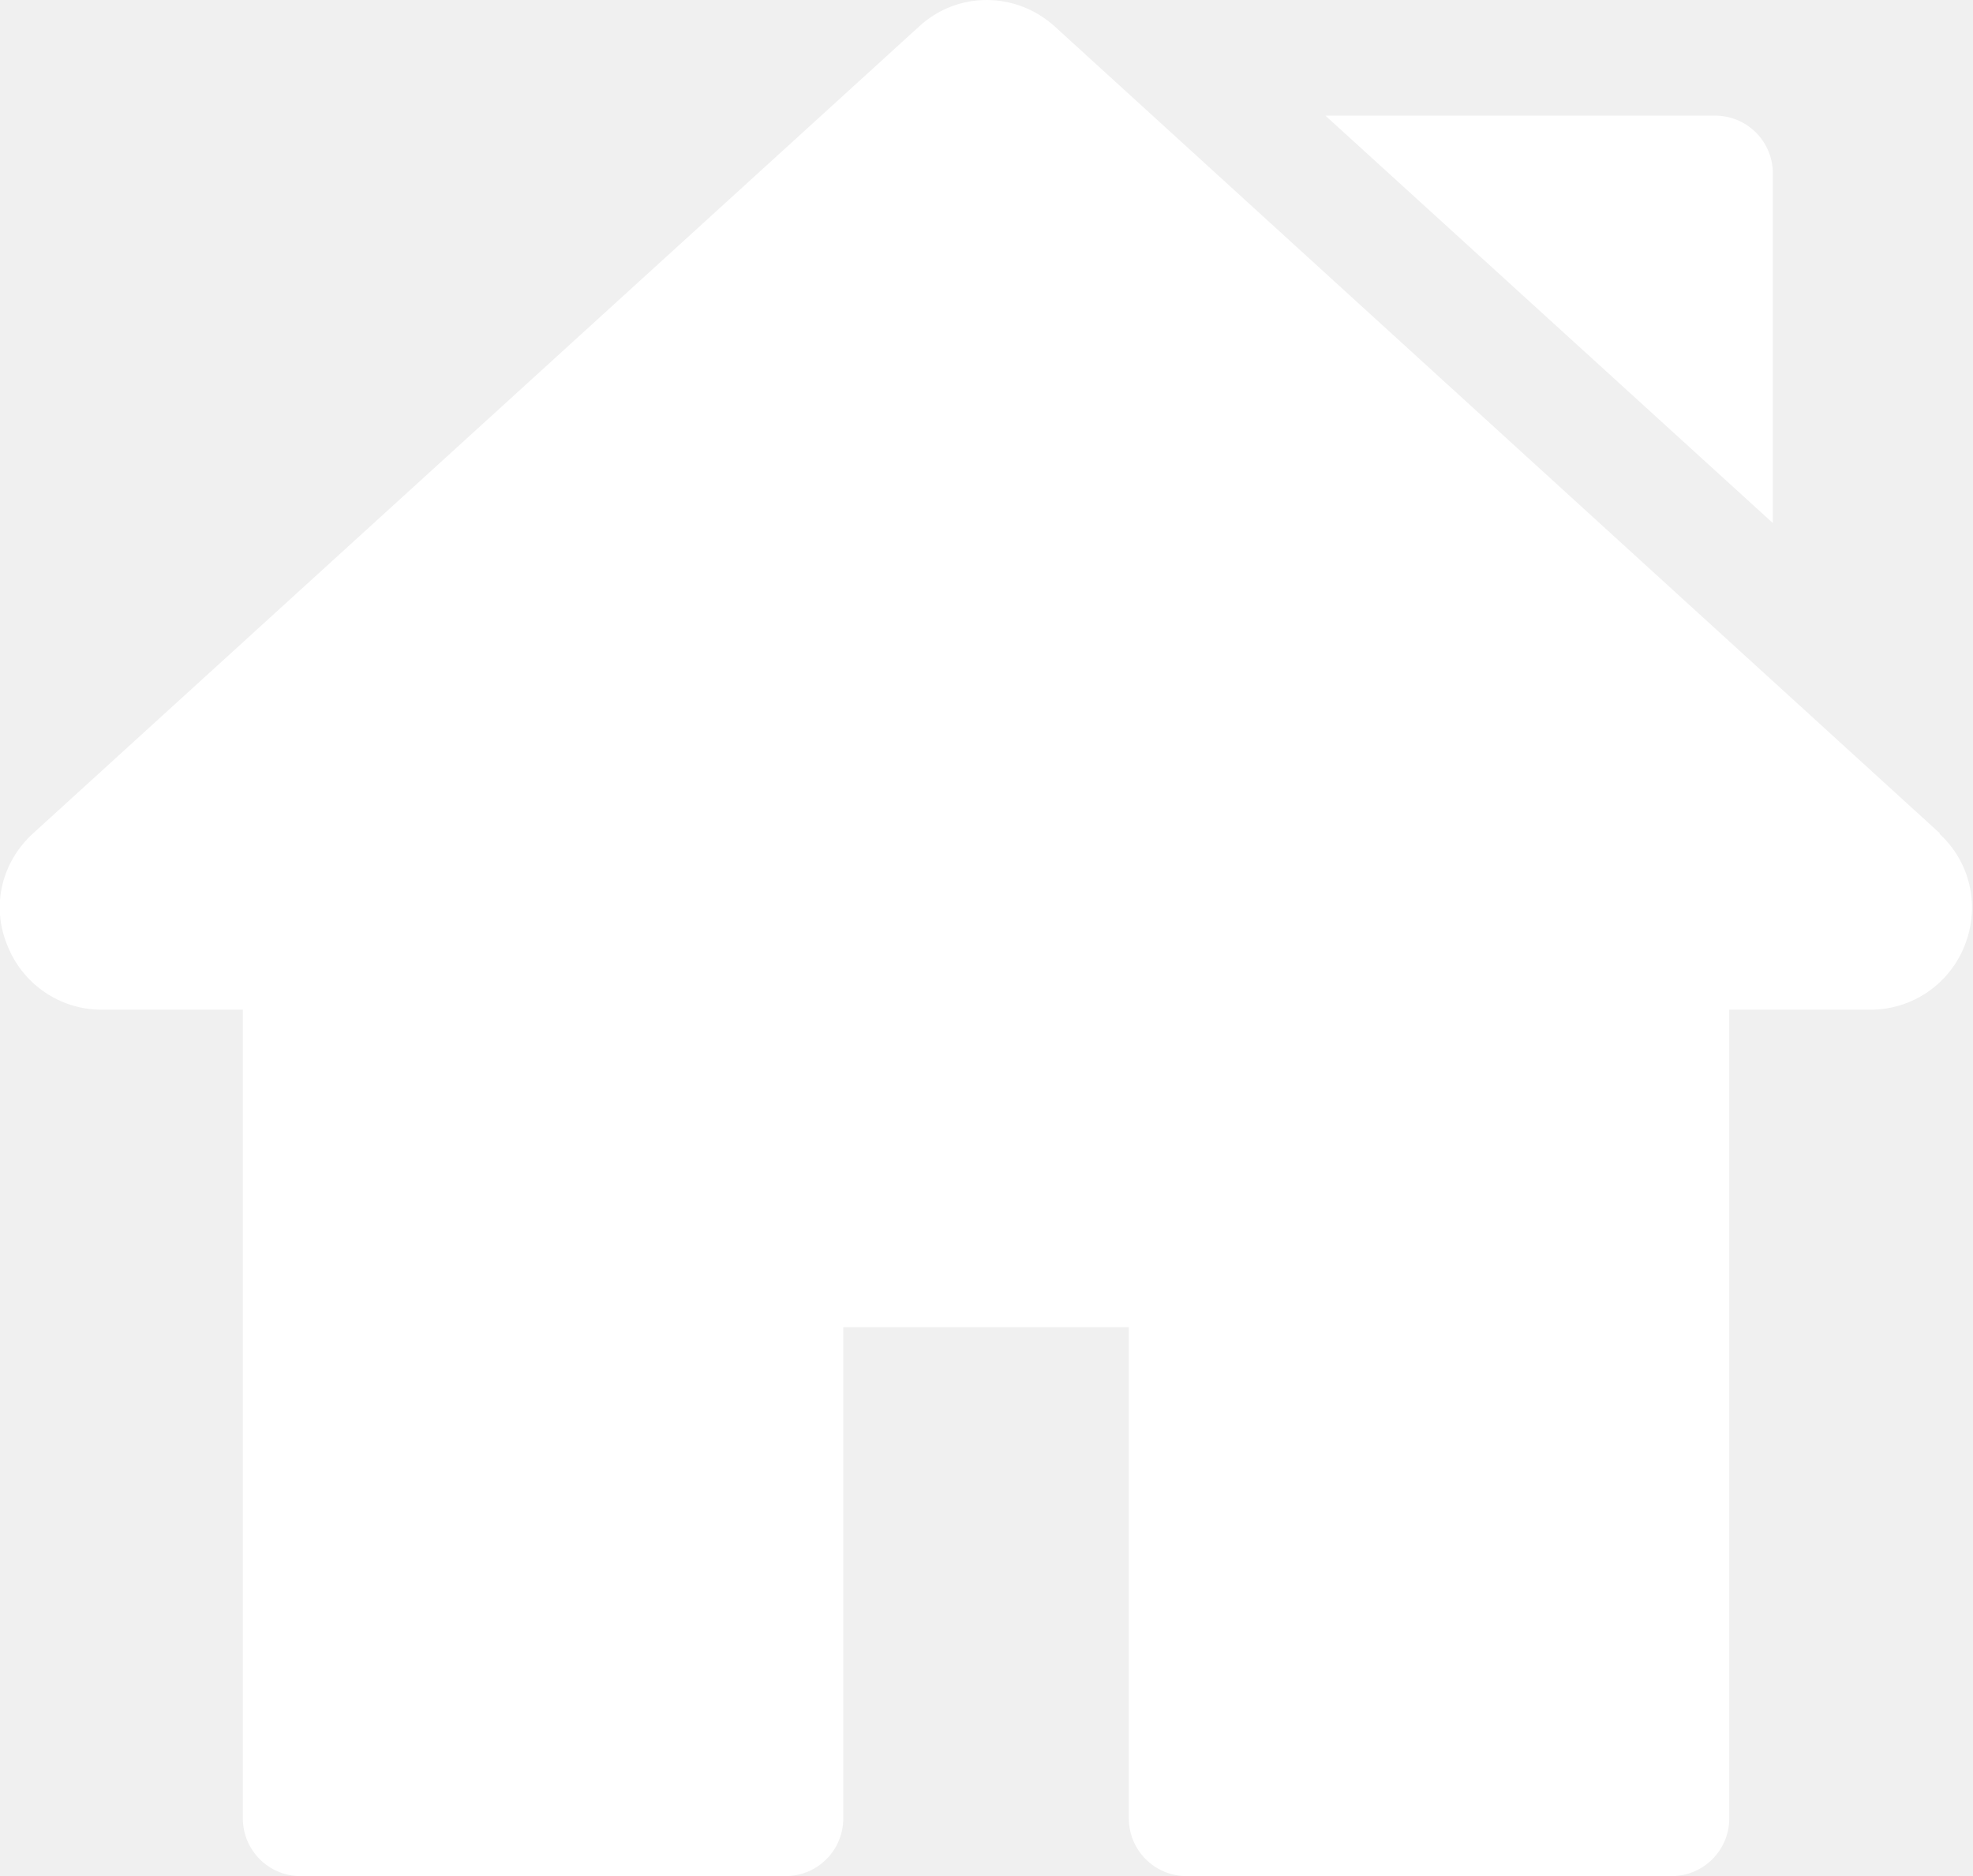
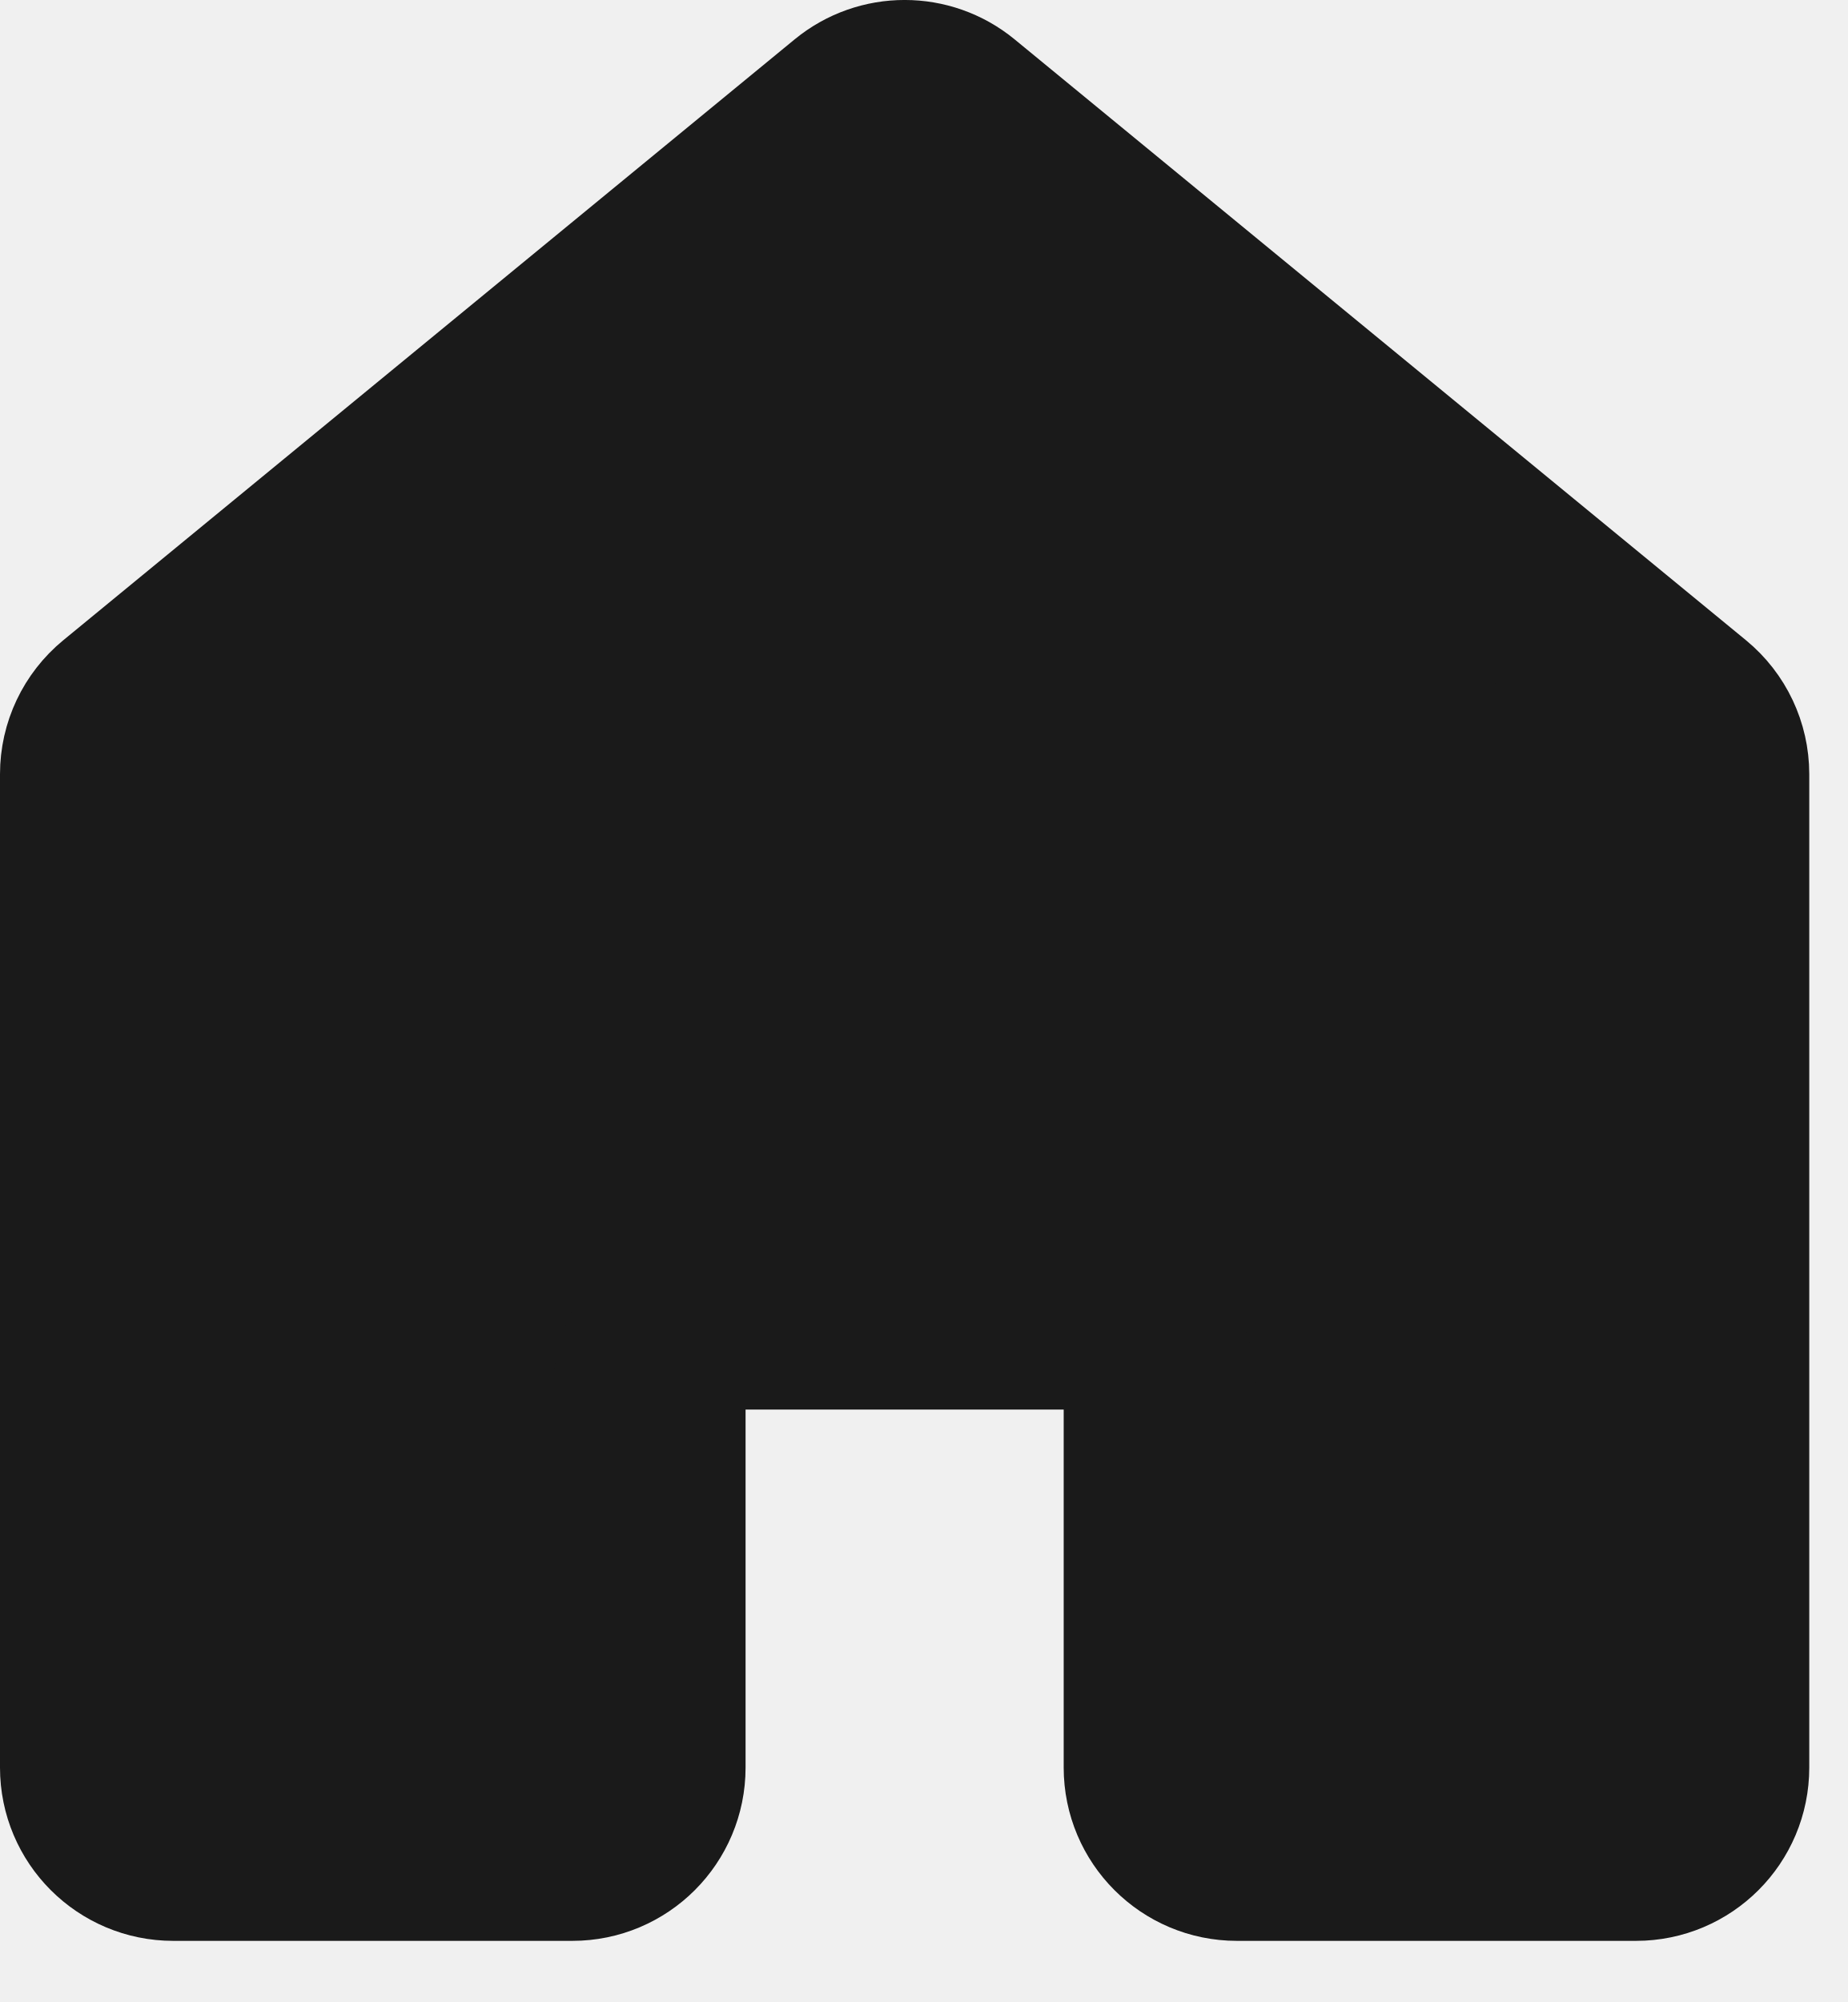
- <svg xmlns="http://www.w3.org/2000/svg" id="_レイヤー_2" width="22.18" height="21.08" viewBox="0 0 22.18 21.08">
-   <g id="_レイヤー_1-2">
-     <g>
-       <path d="m21.81,9.37L11.86.3c-.44-.4-1.1-.4-1.53,0L.37,9.37c-.35.32-.47.81-.29,1.25.17.44.59.73,1.06.73h1.59v9.09c0,.36.29.65.65.65h5.45c.36,0,.65-.29.65-.65v-5.52h3.21v5.52c0,.36.29.65.65.65h5.45c.36,0,.65-.29.65-.65v-9.09h1.59c.47,0,.89-.29,1.06-.73.17-.44.06-.93-.29-1.25Z" style="fill:#fff;" />
-       <path d="m19.28,1.3h-4.38l5.03,4.58V1.95c0-.36-.29-.65-.65-.65Z" style="fill:#fff;" />
-     </g>
-   </g>
+ <svg xmlns="http://www.w3.org/2000/svg" width="24" height="26" viewBox="0 0 24 26" fill="none">
+   <path d="M1.25 10.054C1.25 9.754 1.384 9.471 1.615 9.281L11.115 1.477C11.484 1.174 12.016 1.174 12.385 1.477L21.885 9.281C22.116 9.471 22.25 9.754 22.25 10.054V22.956C22.25 23.508 21.802 23.956 21.25 23.956H16.066C15.514 23.956 15.066 23.508 15.066 22.956V18.056C15.066 17.504 14.618 17.056 14.066 17.056H9.434C8.882 17.056 8.434 17.504 8.434 18.056V22.956C8.434 23.508 7.987 23.956 7.434 23.956H2.25C1.698 23.956 1.25 23.508 1.25 22.956L1.25 10.054Z" fill="#1A1A1A" stroke="#1A1A1A" stroke-width="2.5" />
</svg>
